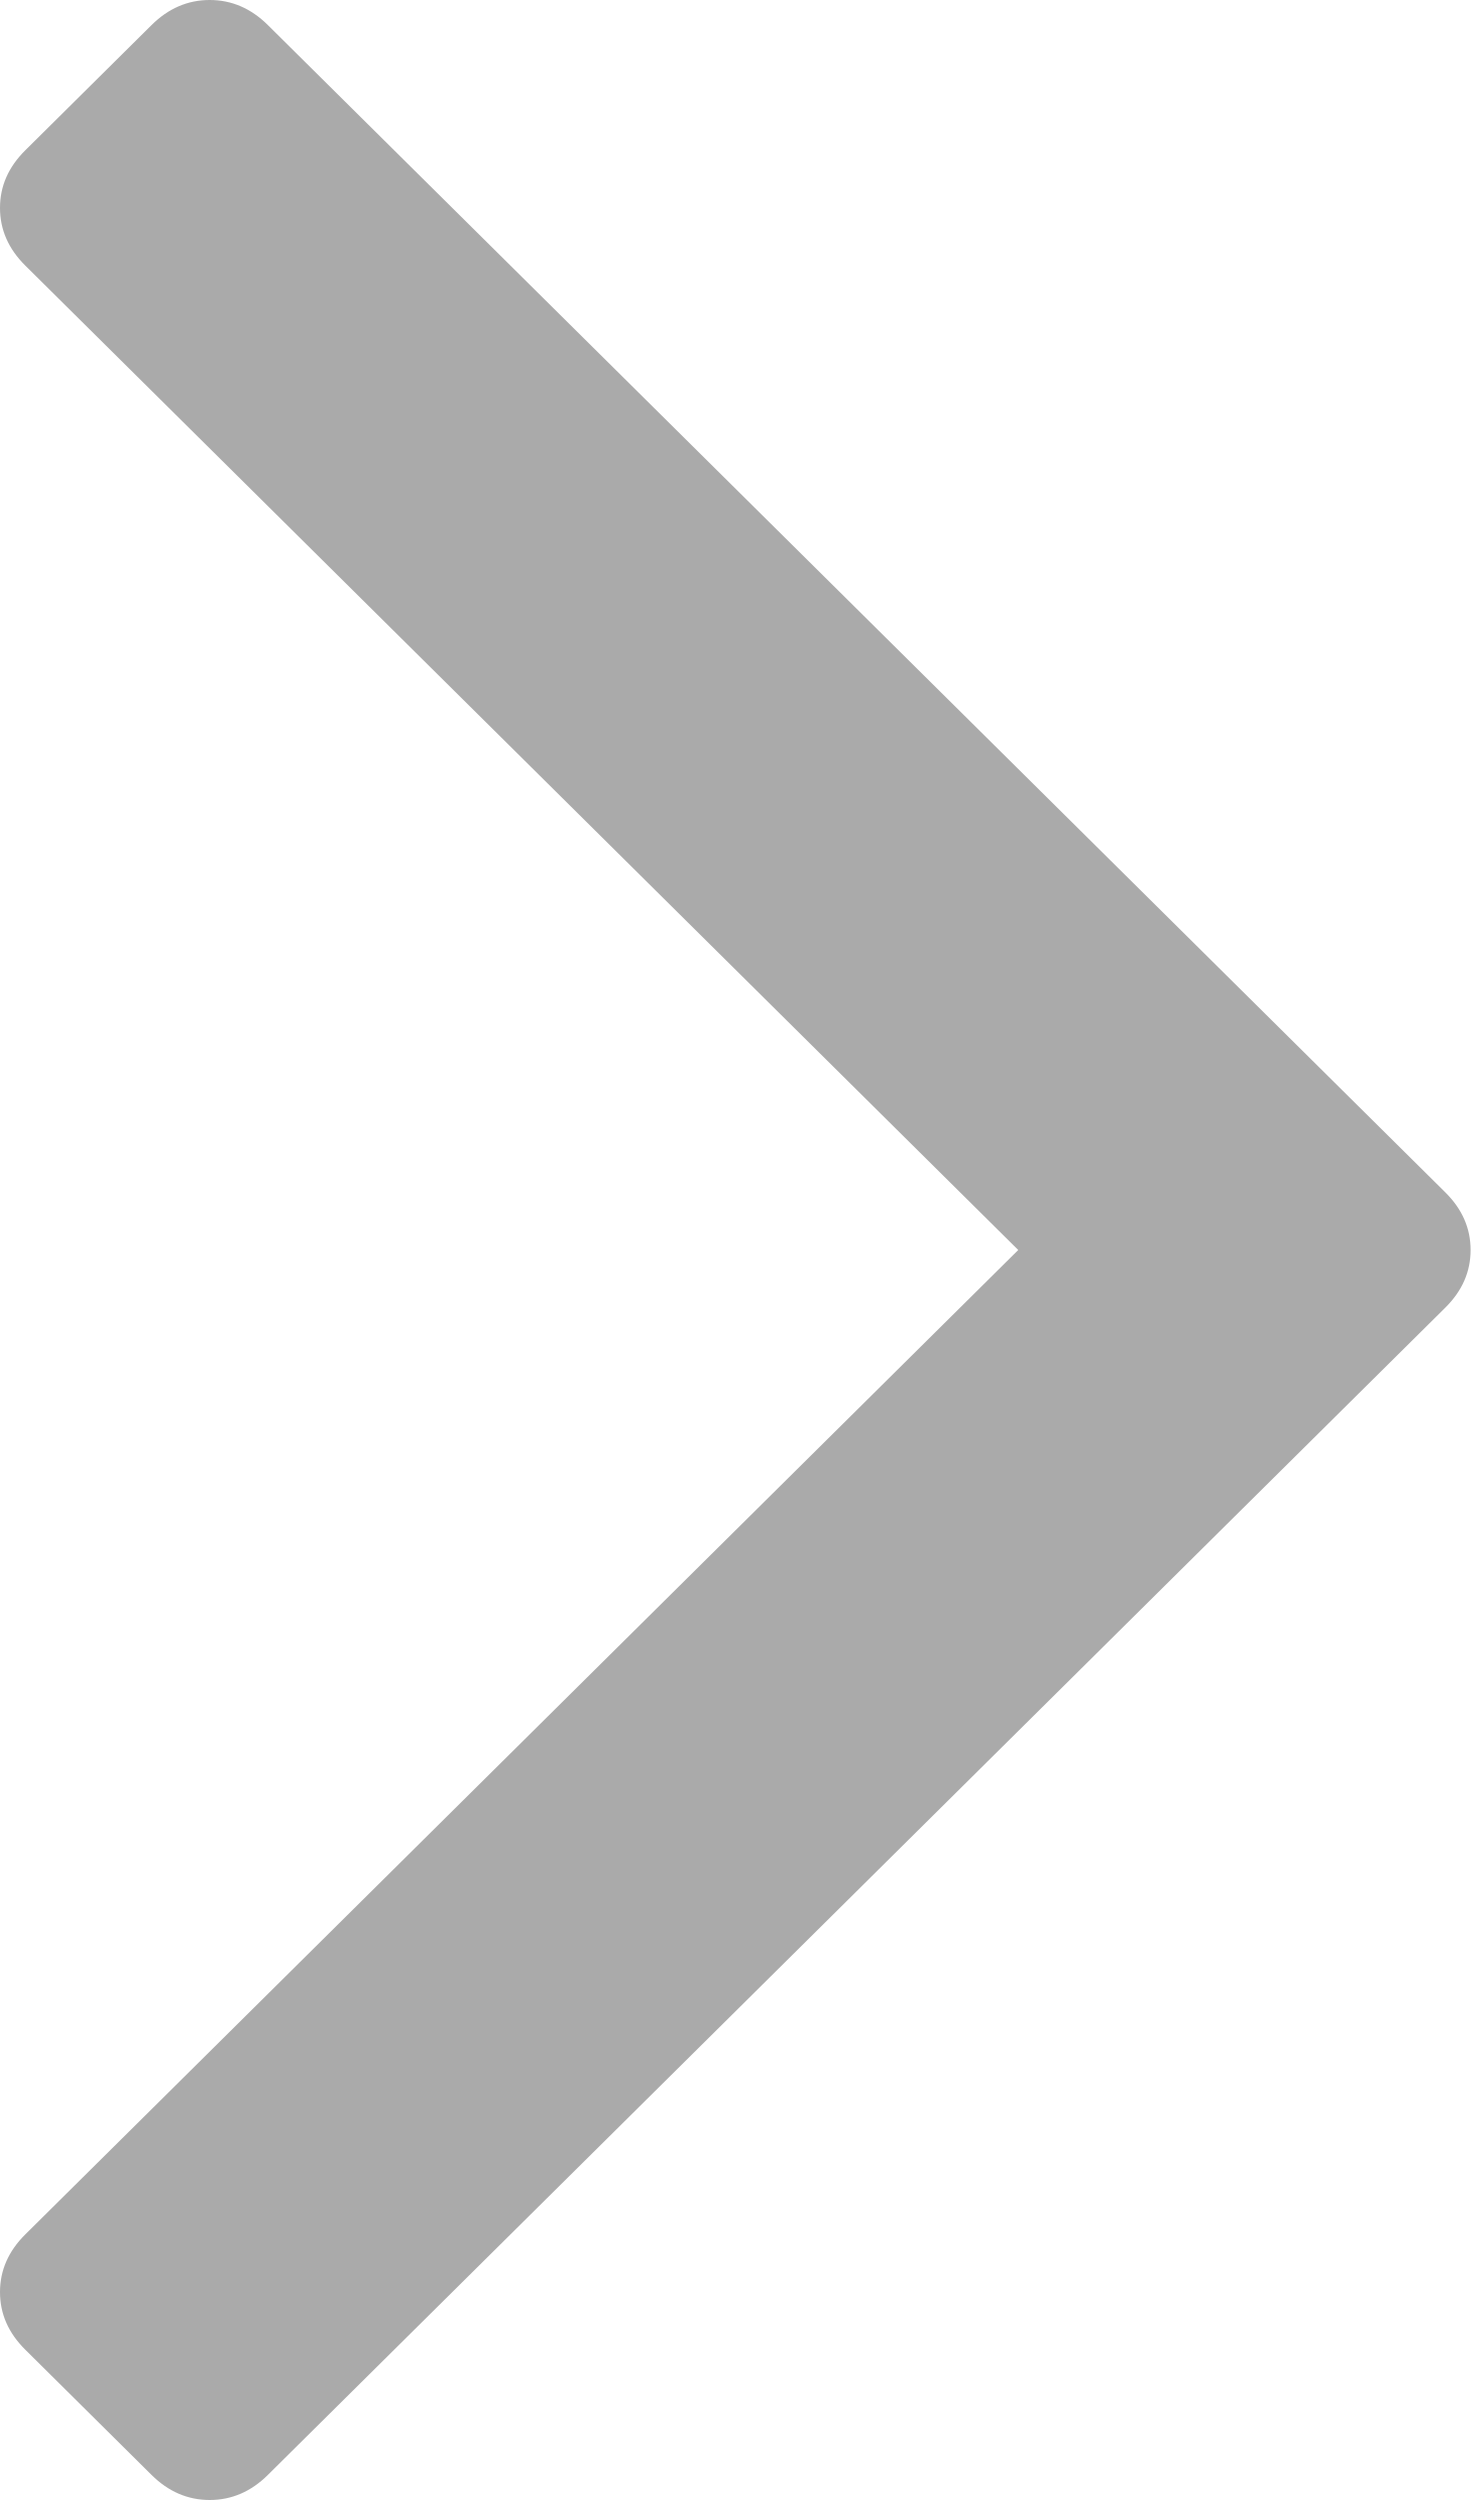
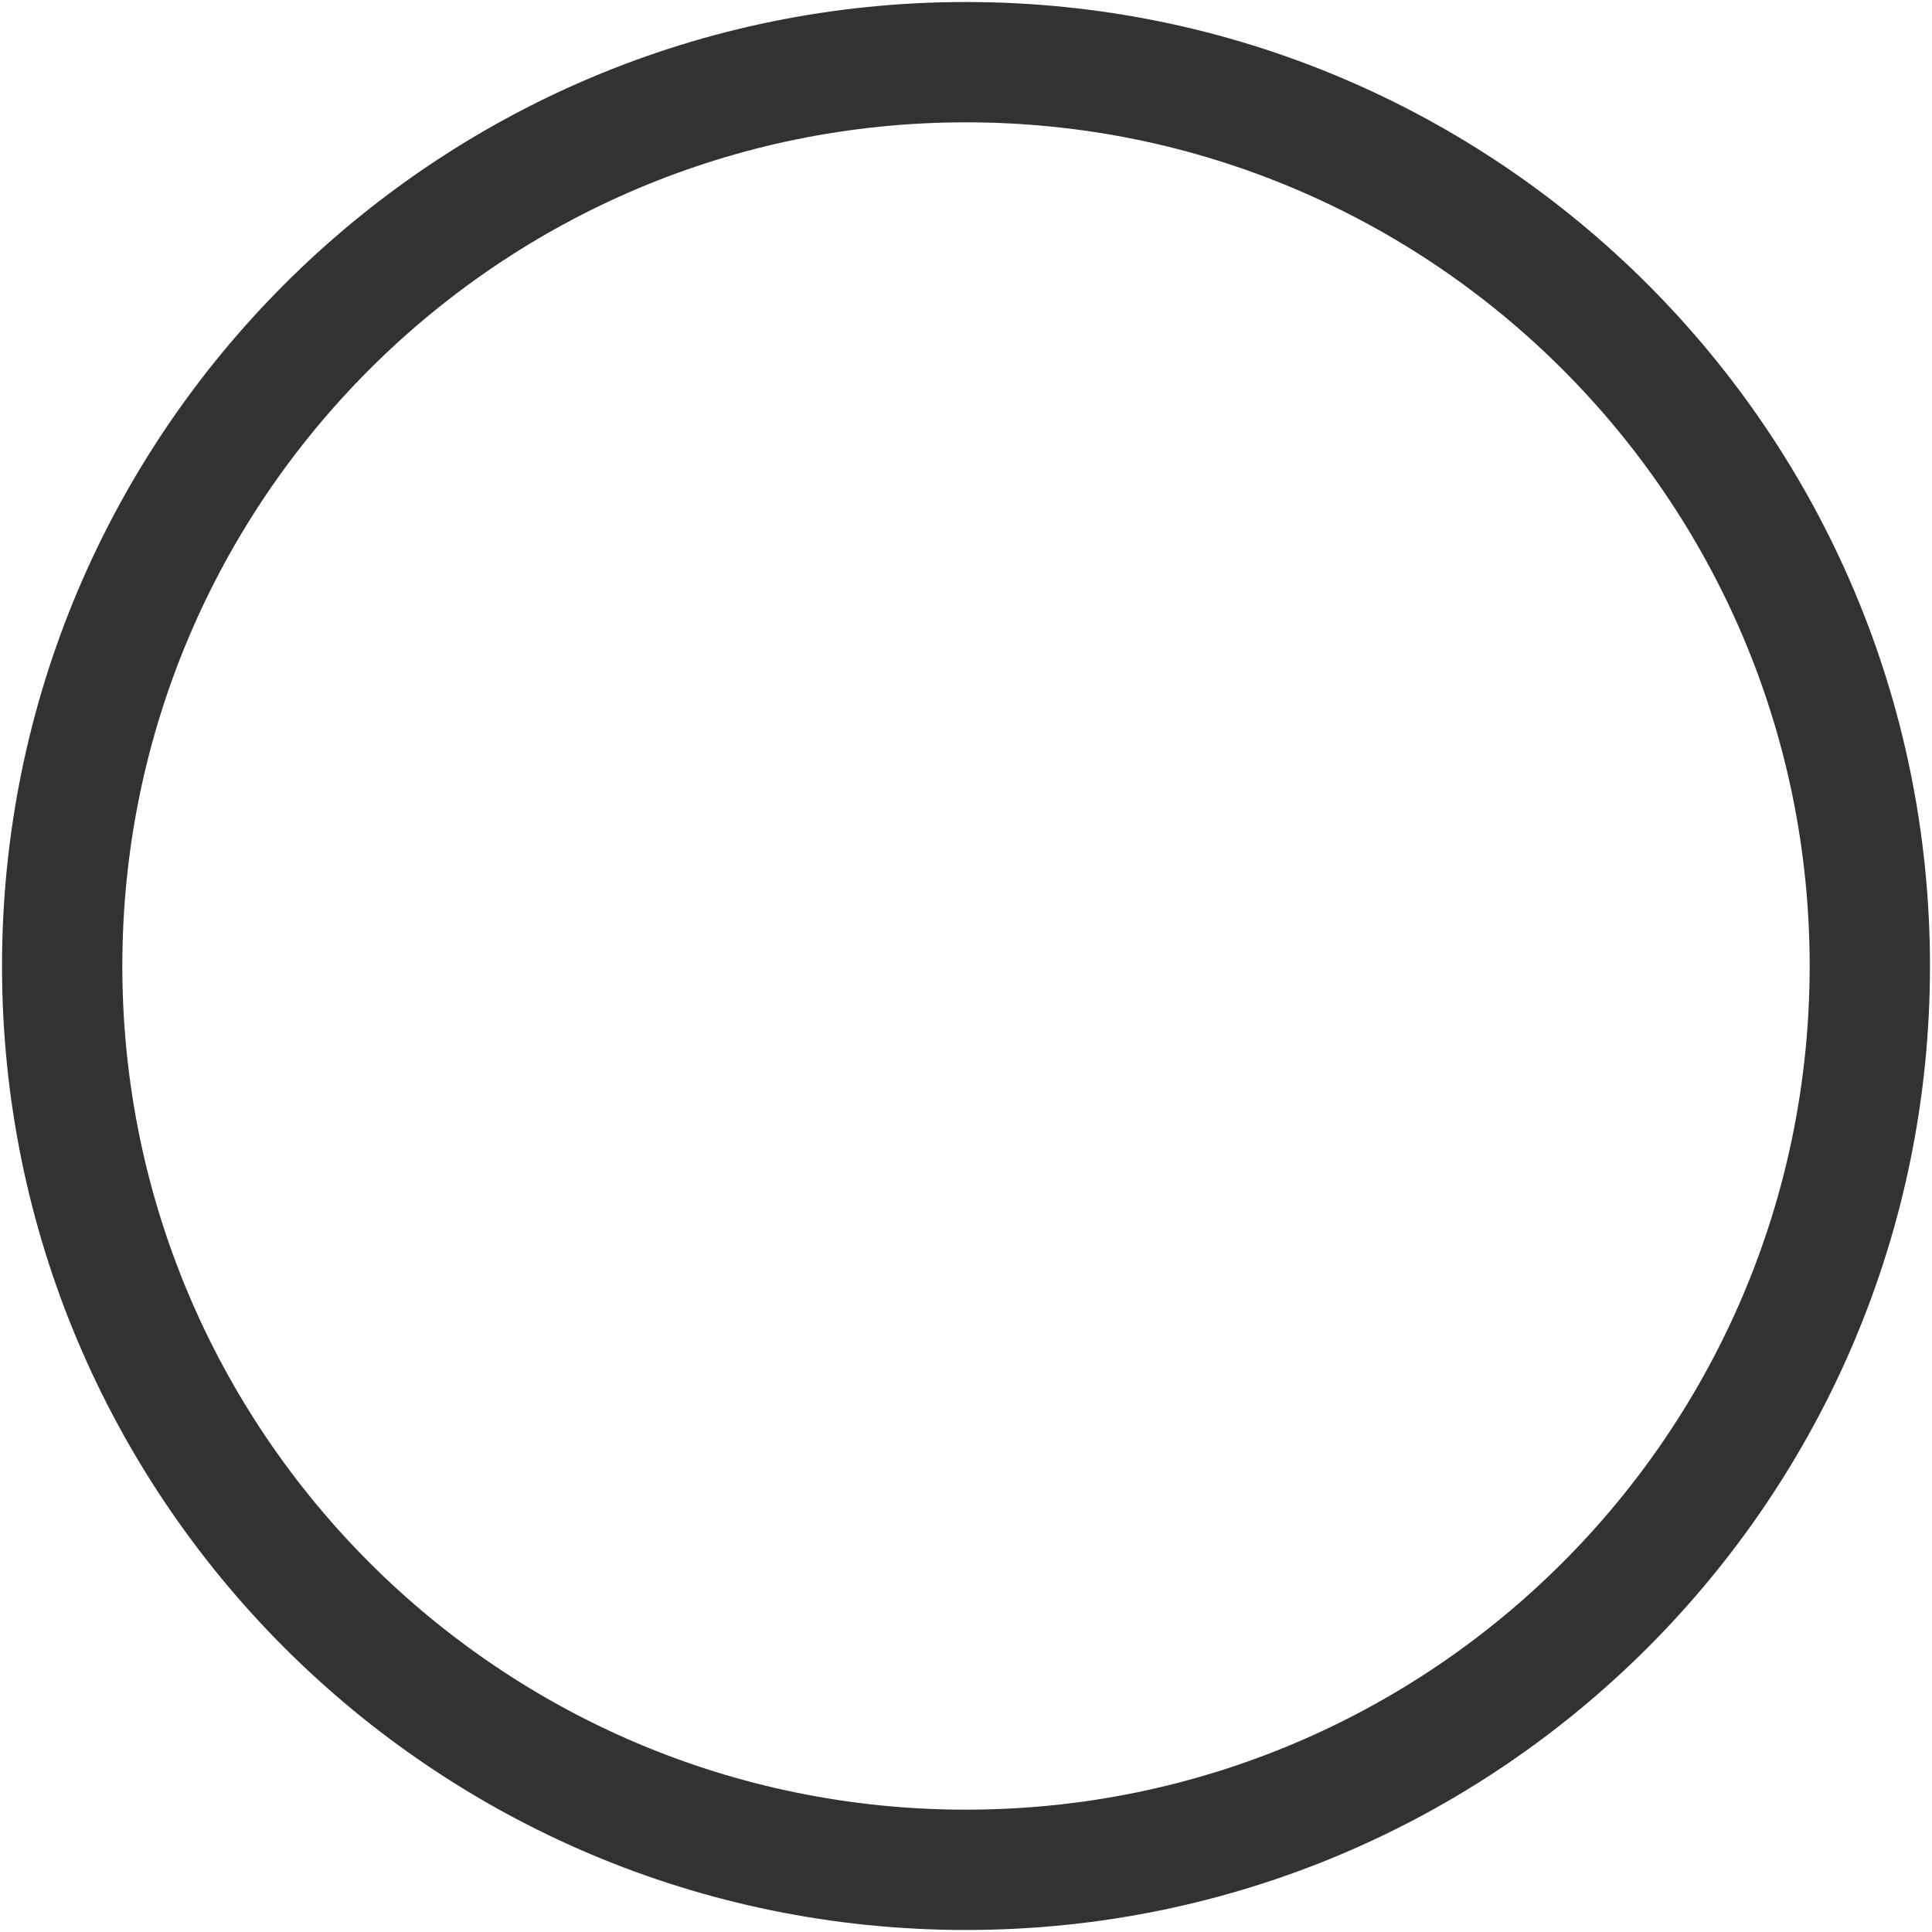
- <svg xmlns="http://www.w3.org/2000/svg" version="1.1" width="10px" height="17px">
-   <g transform="matrix(1 0 0 1 -501 -373 )">
-     <path d="M 9.828 8.108  C 9.943 8.222  10 8.352  10 8.5  C 10 8.648  9.943 8.778  9.828 8.892  L 1.821 16.83  C 1.707 16.943  1.575 17  1.426 17  C 1.277 17  1.145 16.943  1.031 16.83  L 0.172 15.978  C 0.057 15.864  0 15.734  0 15.586  C 0 15.439  0.057 15.308  0.172 15.194  L 6.924 8.5  L 0.172 1.806  C 0.057 1.692  0 1.561  0 1.414  C 0 1.266  0.057 1.136  0.172 1.022  L 1.031 0.17  C 1.145 0.057  1.277 0  1.426 0  C 1.575 0  1.707 0.057  1.821 0.17  L 9.828 8.108  Z " fill-rule="nonzero" fill="#aaaaaa" stroke="none" transform="matrix(1 0 0 1 501 373 )" />
+ <svg xmlns="http://www.w3.org/2000/svg" version="1.1" width="22px" height="22px">
+   <g transform="matrix(1 0 0 1 -96 -39 )">
+     <path d="M 1.393 11  C 1.393 16.306  5.694 20.607  11 20.607  C 16.306 20.607  20.607 16.306  20.607 11  C 20.607 5.694  16.306 1.393  11 1.393  C 5.694 1.393  1.393 5.694  1.393 11  Z M 21.977 11  C 21.977 17.062  17.064 21.977  11 21.977  C 4.936 21.977  0.023 17.062  0.023 11  C 0.023 4.938  4.936 0.023  11 0.023  C 17.064 0.023  21.977 4.938  21.977 11  Z " fill-rule="nonzero" fill="#323233" stroke="none" transform="matrix(1 0 0 1 96 39 )" />
  </g>
</svg>
